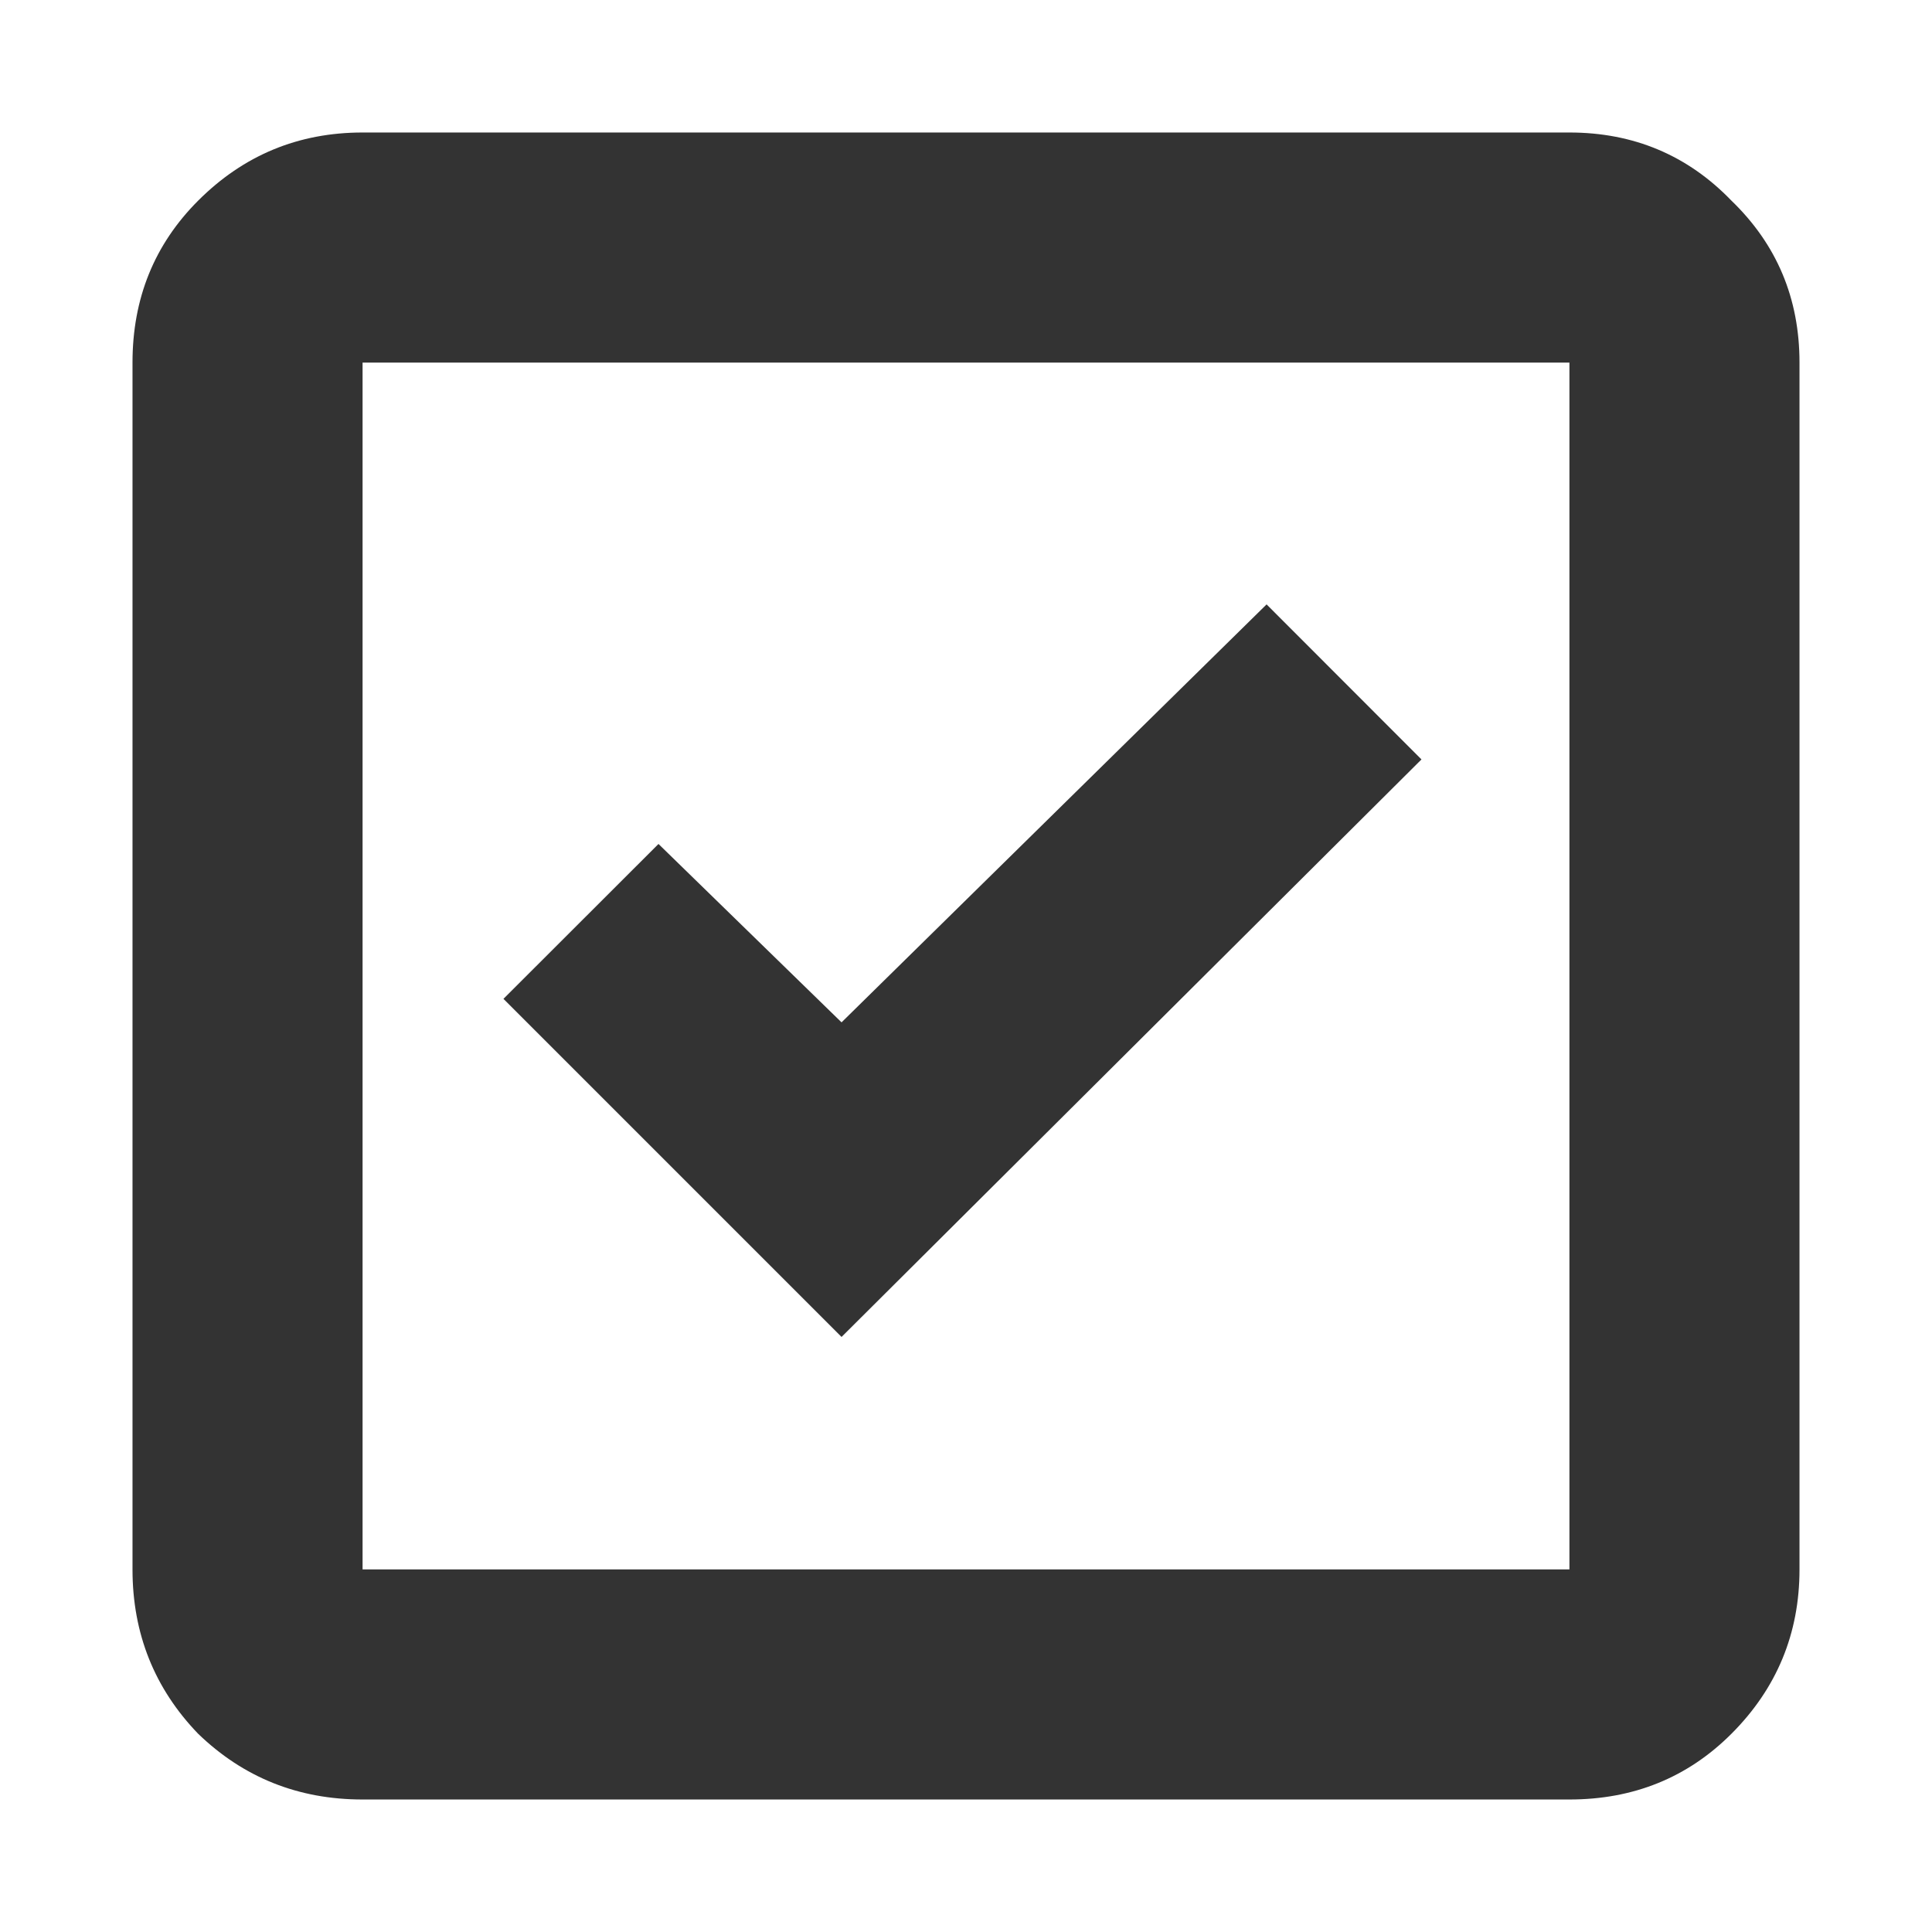
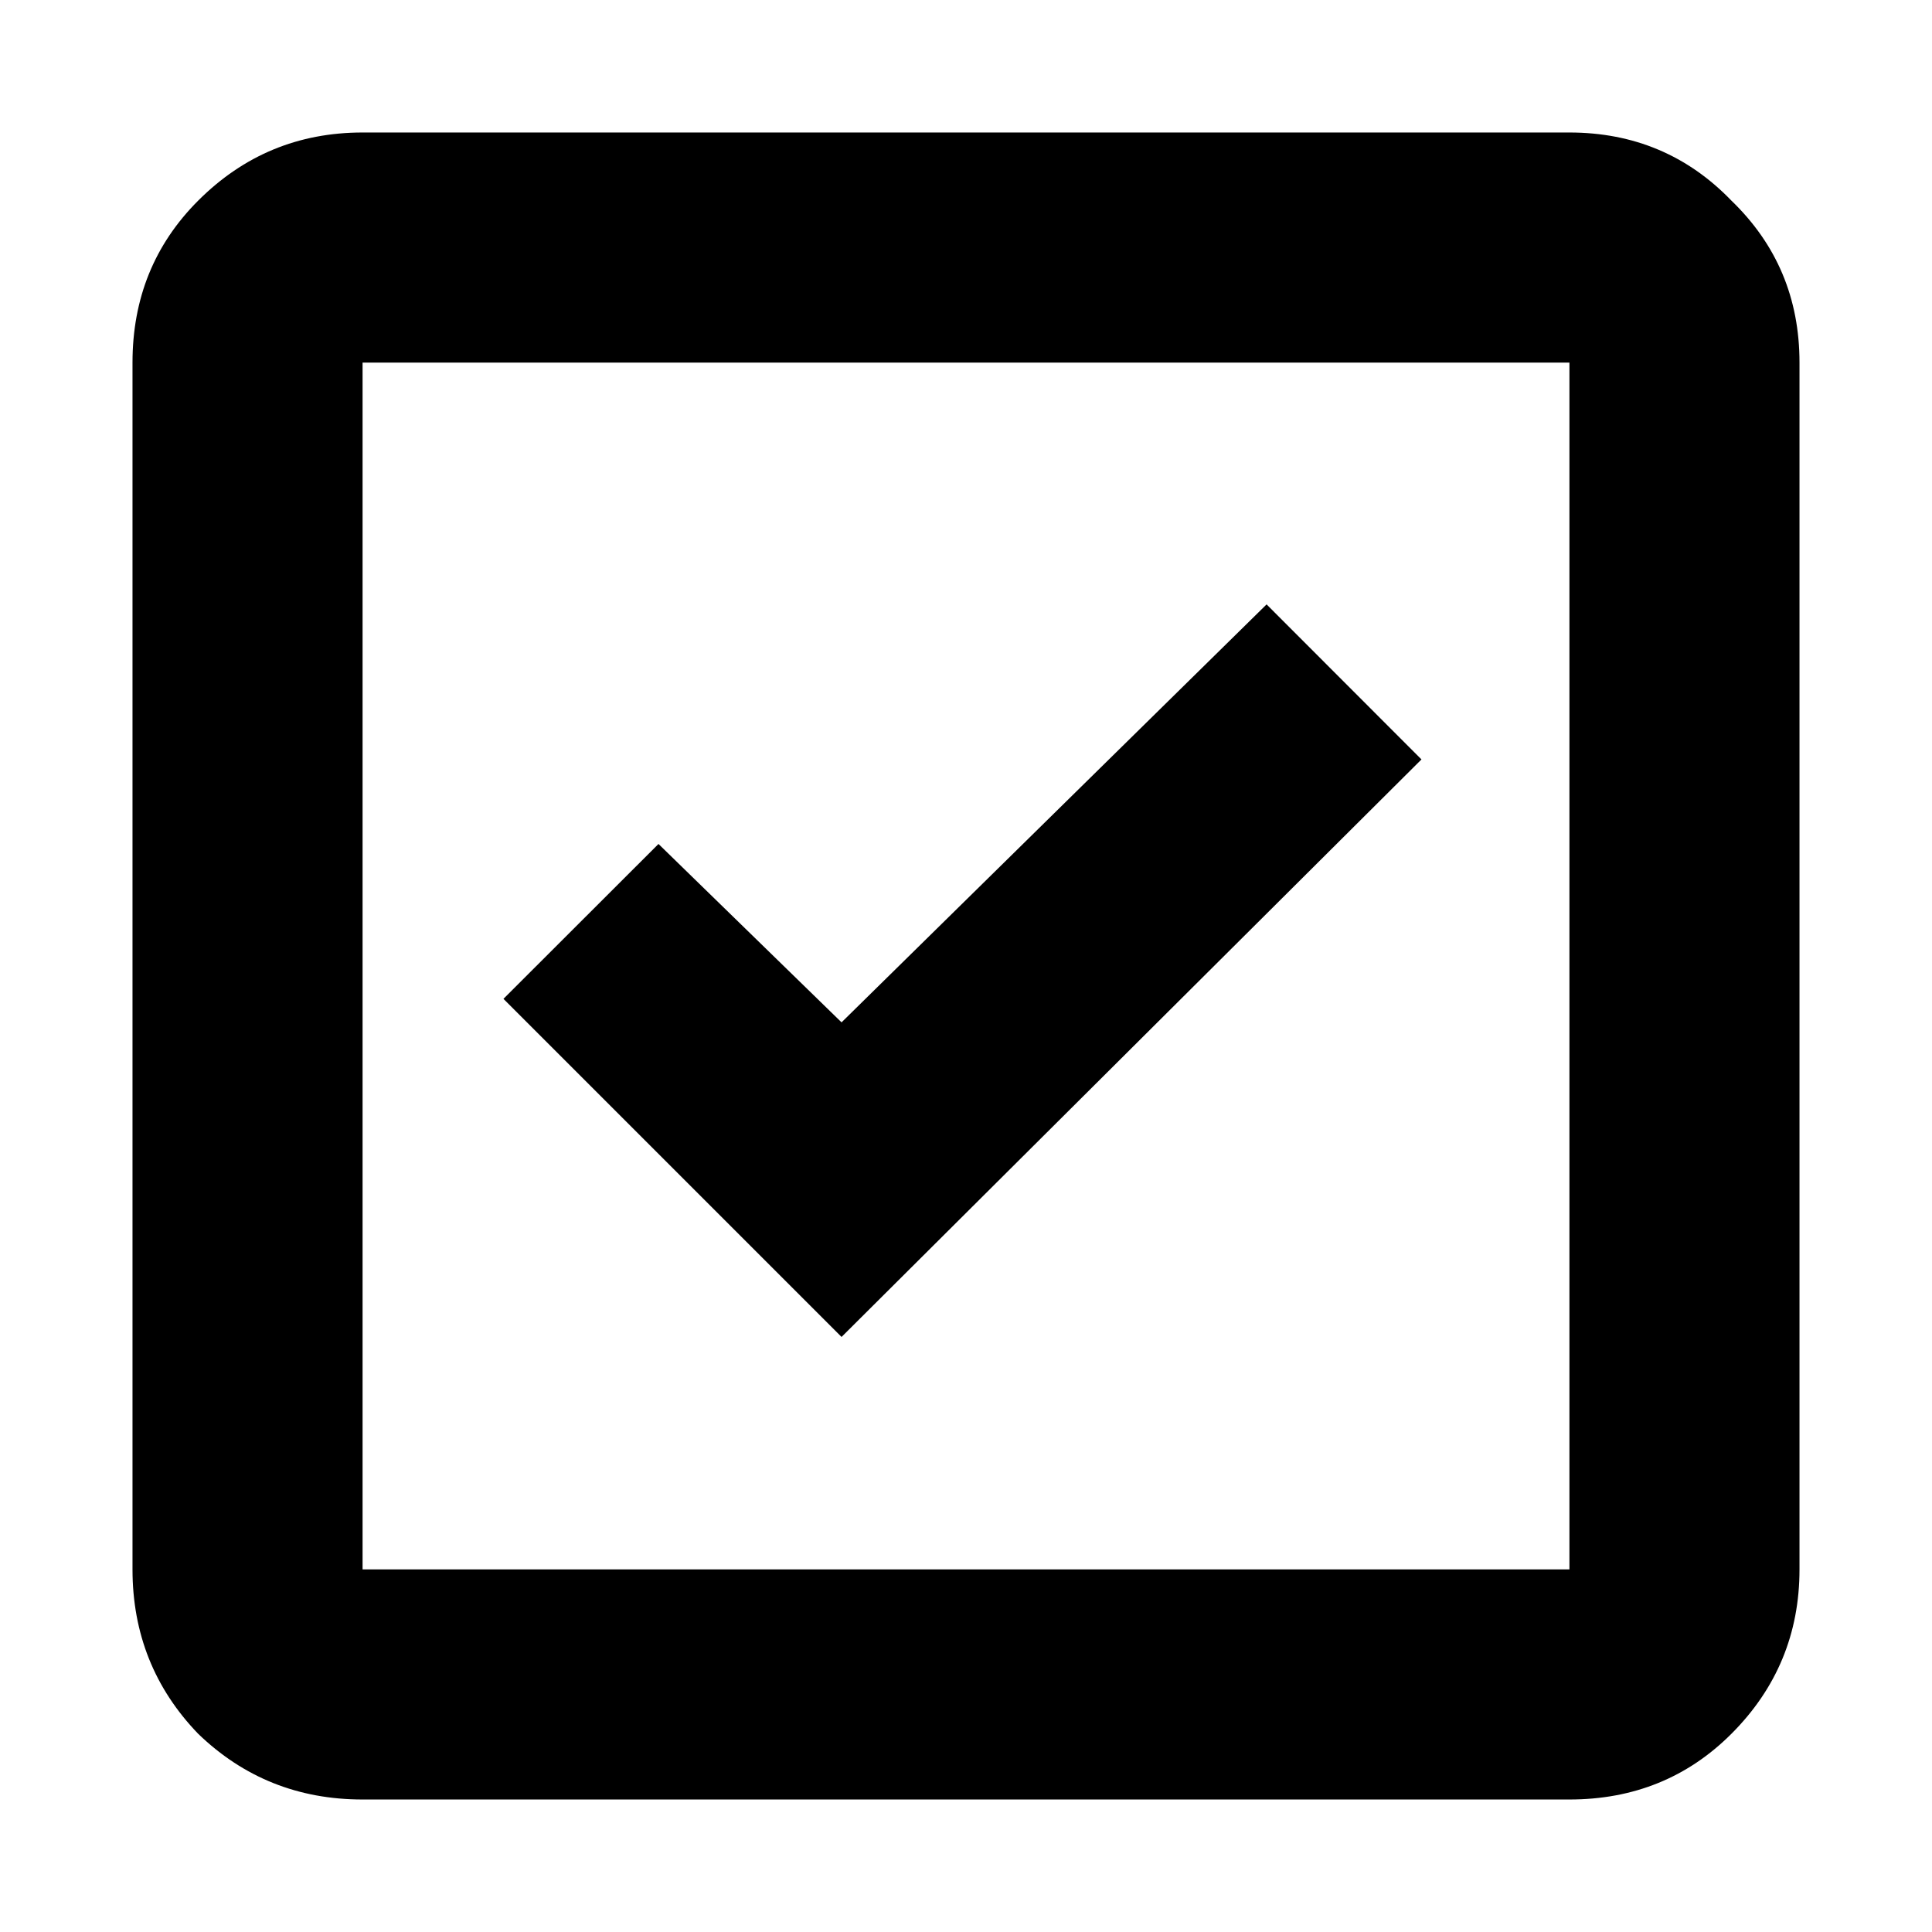
<svg xmlns="http://www.w3.org/2000/svg" width="12" height="12" viewBox="0 0 12 12" fill="none">
-   <path d="M5.227 8.304L8.829 4.717L7.867 3.754L5.227 6.35L4.09 5.242L3.127 6.204L5.227 8.304ZM2.252 11.177C1.853 11.177 1.513 11.041 1.231 10.769C0.959 10.487 0.823 10.146 0.823 9.748V2.252C0.823 1.853 0.959 1.518 1.231 1.246C1.513 0.964 1.853 0.823 2.252 0.823H9.748C10.146 0.823 10.482 0.964 10.754 1.246C11.036 1.518 11.177 1.853 11.177 2.252V9.748C11.177 10.146 11.036 10.487 10.754 10.769C10.482 11.041 10.146 11.177 9.748 11.177H2.252ZM2.252 9.748H9.748V2.252H2.252V9.748ZM2.252 2.252V9.748V2.252Z" fill="#333333" />
+   <path d="M5.227 8.304L8.829 4.717L7.867 3.754L5.227 6.35L4.09 5.242L3.127 6.204L5.227 8.304ZM2.252 11.177C1.853 11.177 1.513 11.041 1.231 10.769C0.959 10.487 0.823 10.146 0.823 9.748V2.252C0.823 1.853 0.959 1.518 1.231 1.246C1.513 0.964 1.853 0.823 2.252 0.823H9.748C10.146 0.823 10.482 0.964 10.754 1.246C11.036 1.518 11.177 1.853 11.177 2.252V9.748C11.177 10.146 11.036 10.487 10.754 10.769C10.482 11.041 10.146 11.177 9.748 11.177H2.252ZM2.252 9.748H9.748V2.252H2.252V9.748ZM2.252 2.252V9.748V2.252Z" fill="currentColor" />
</svg>
